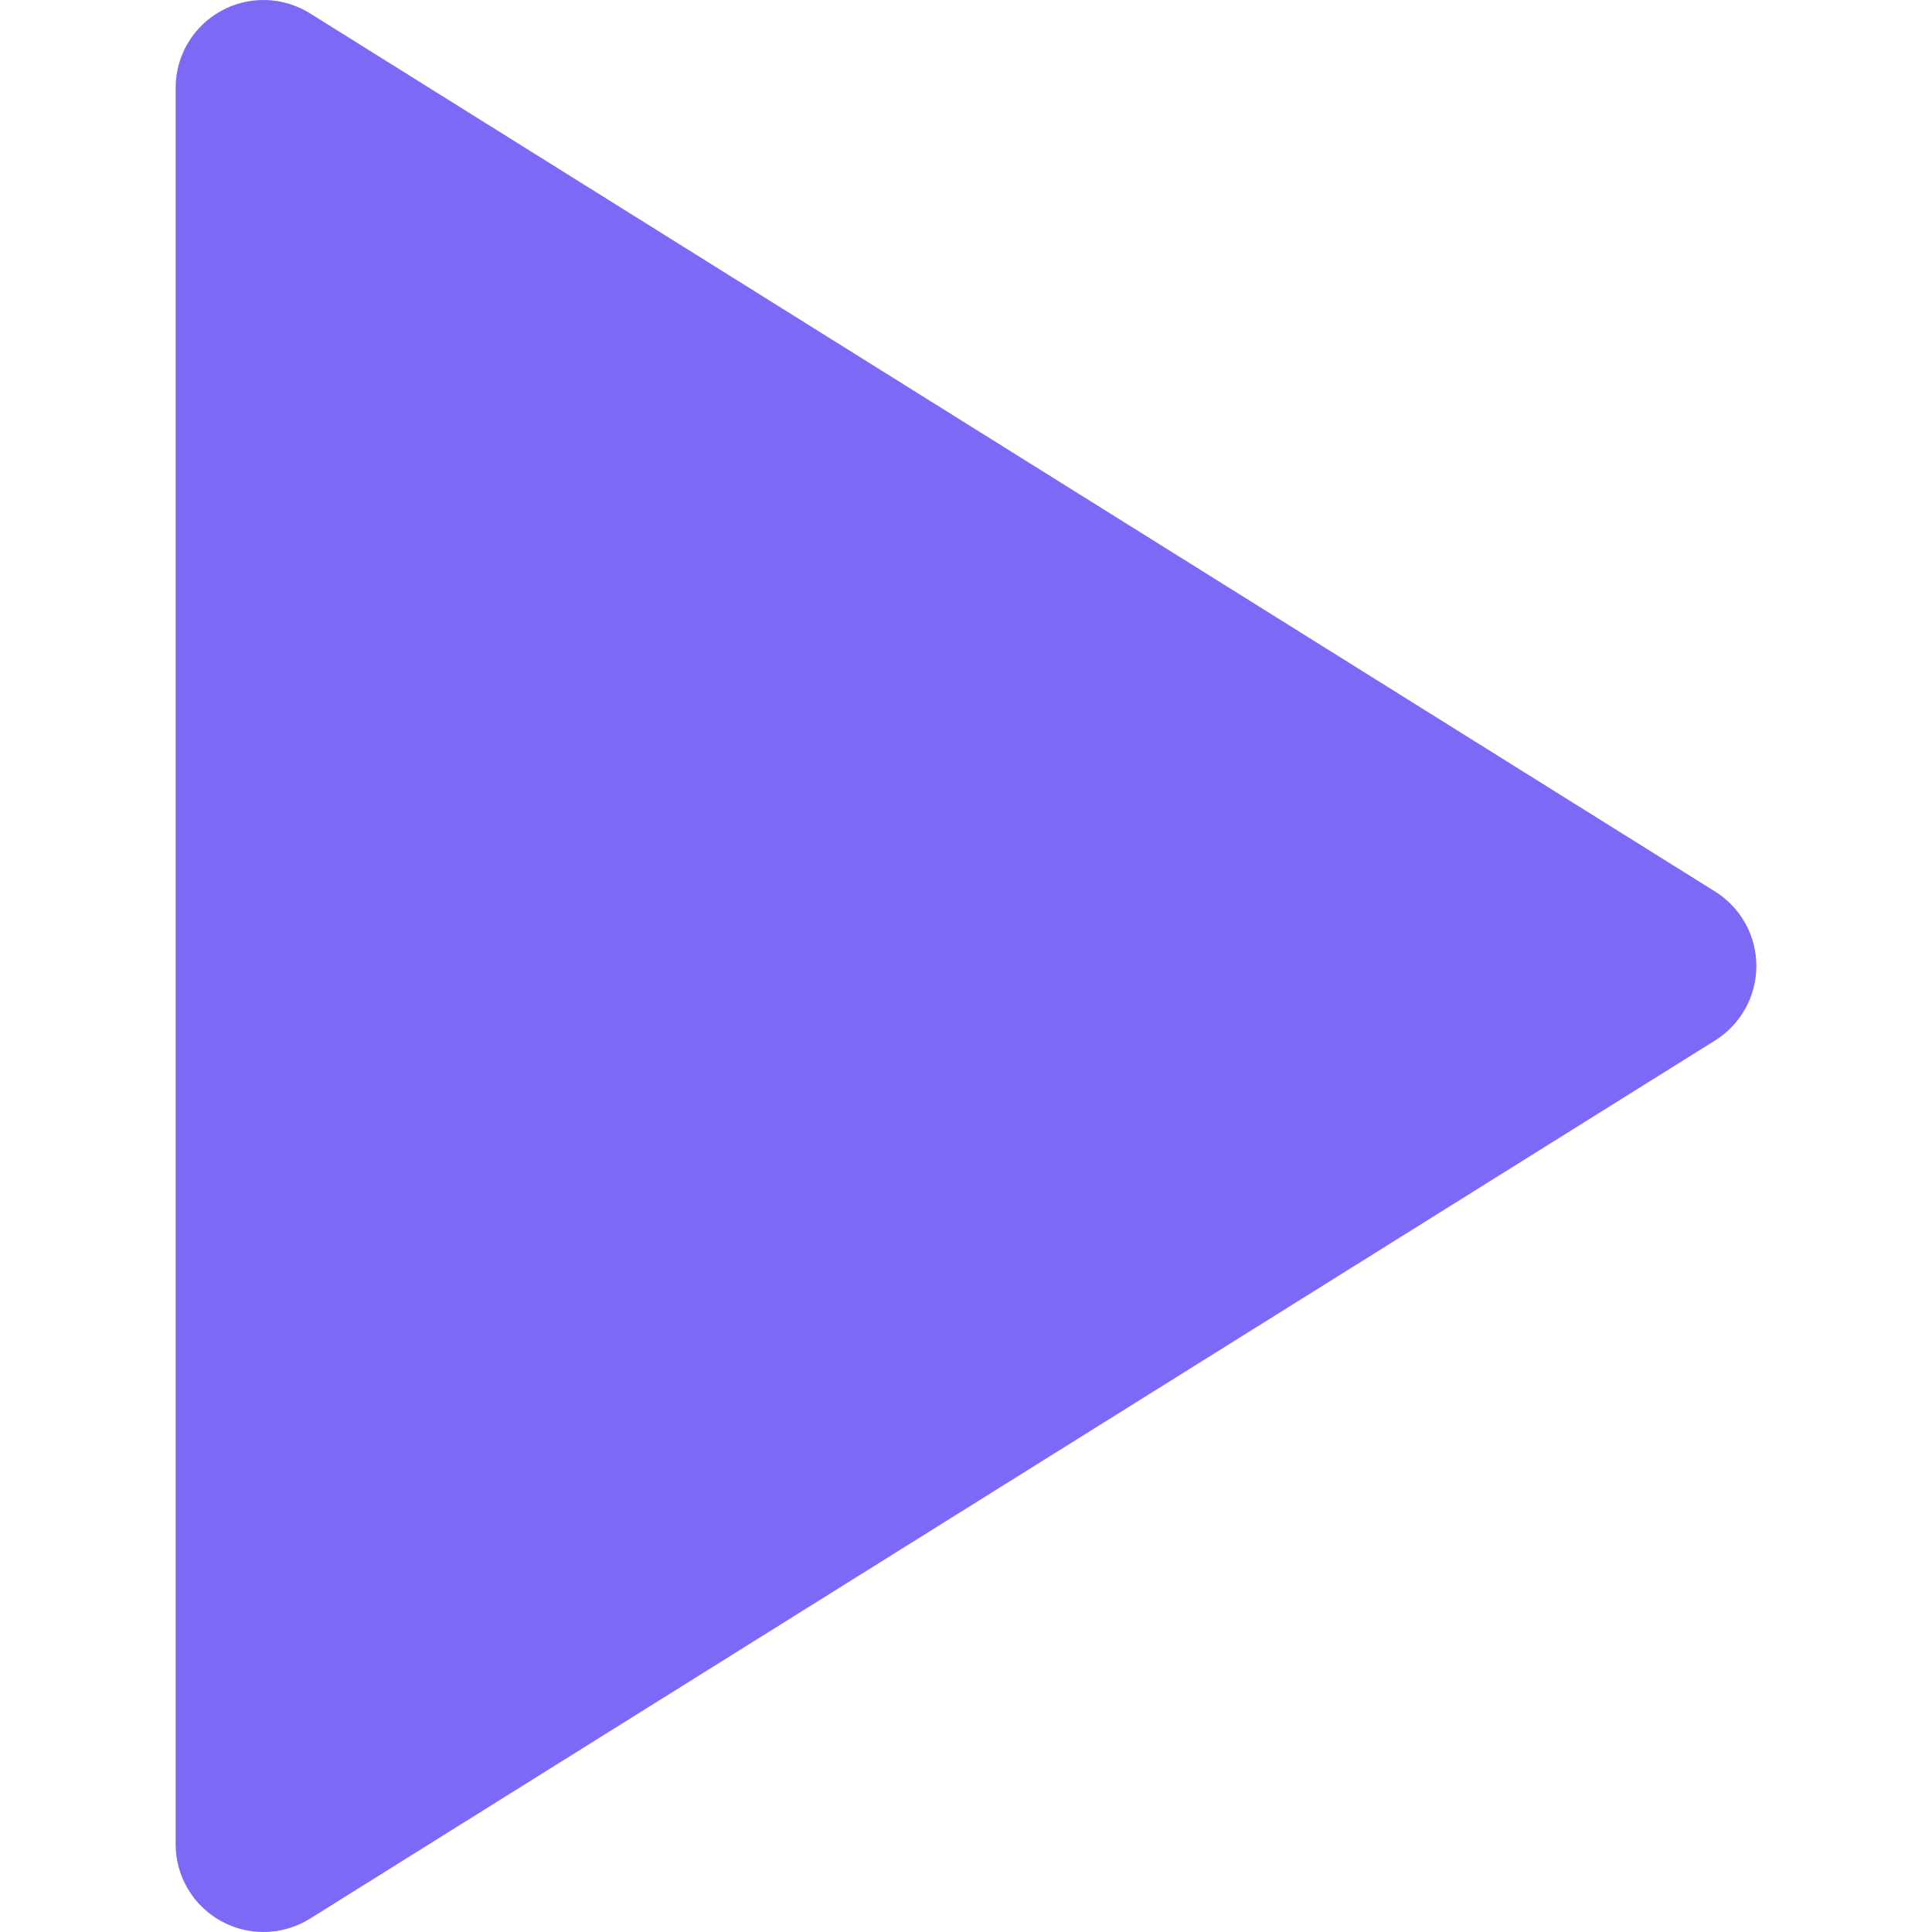
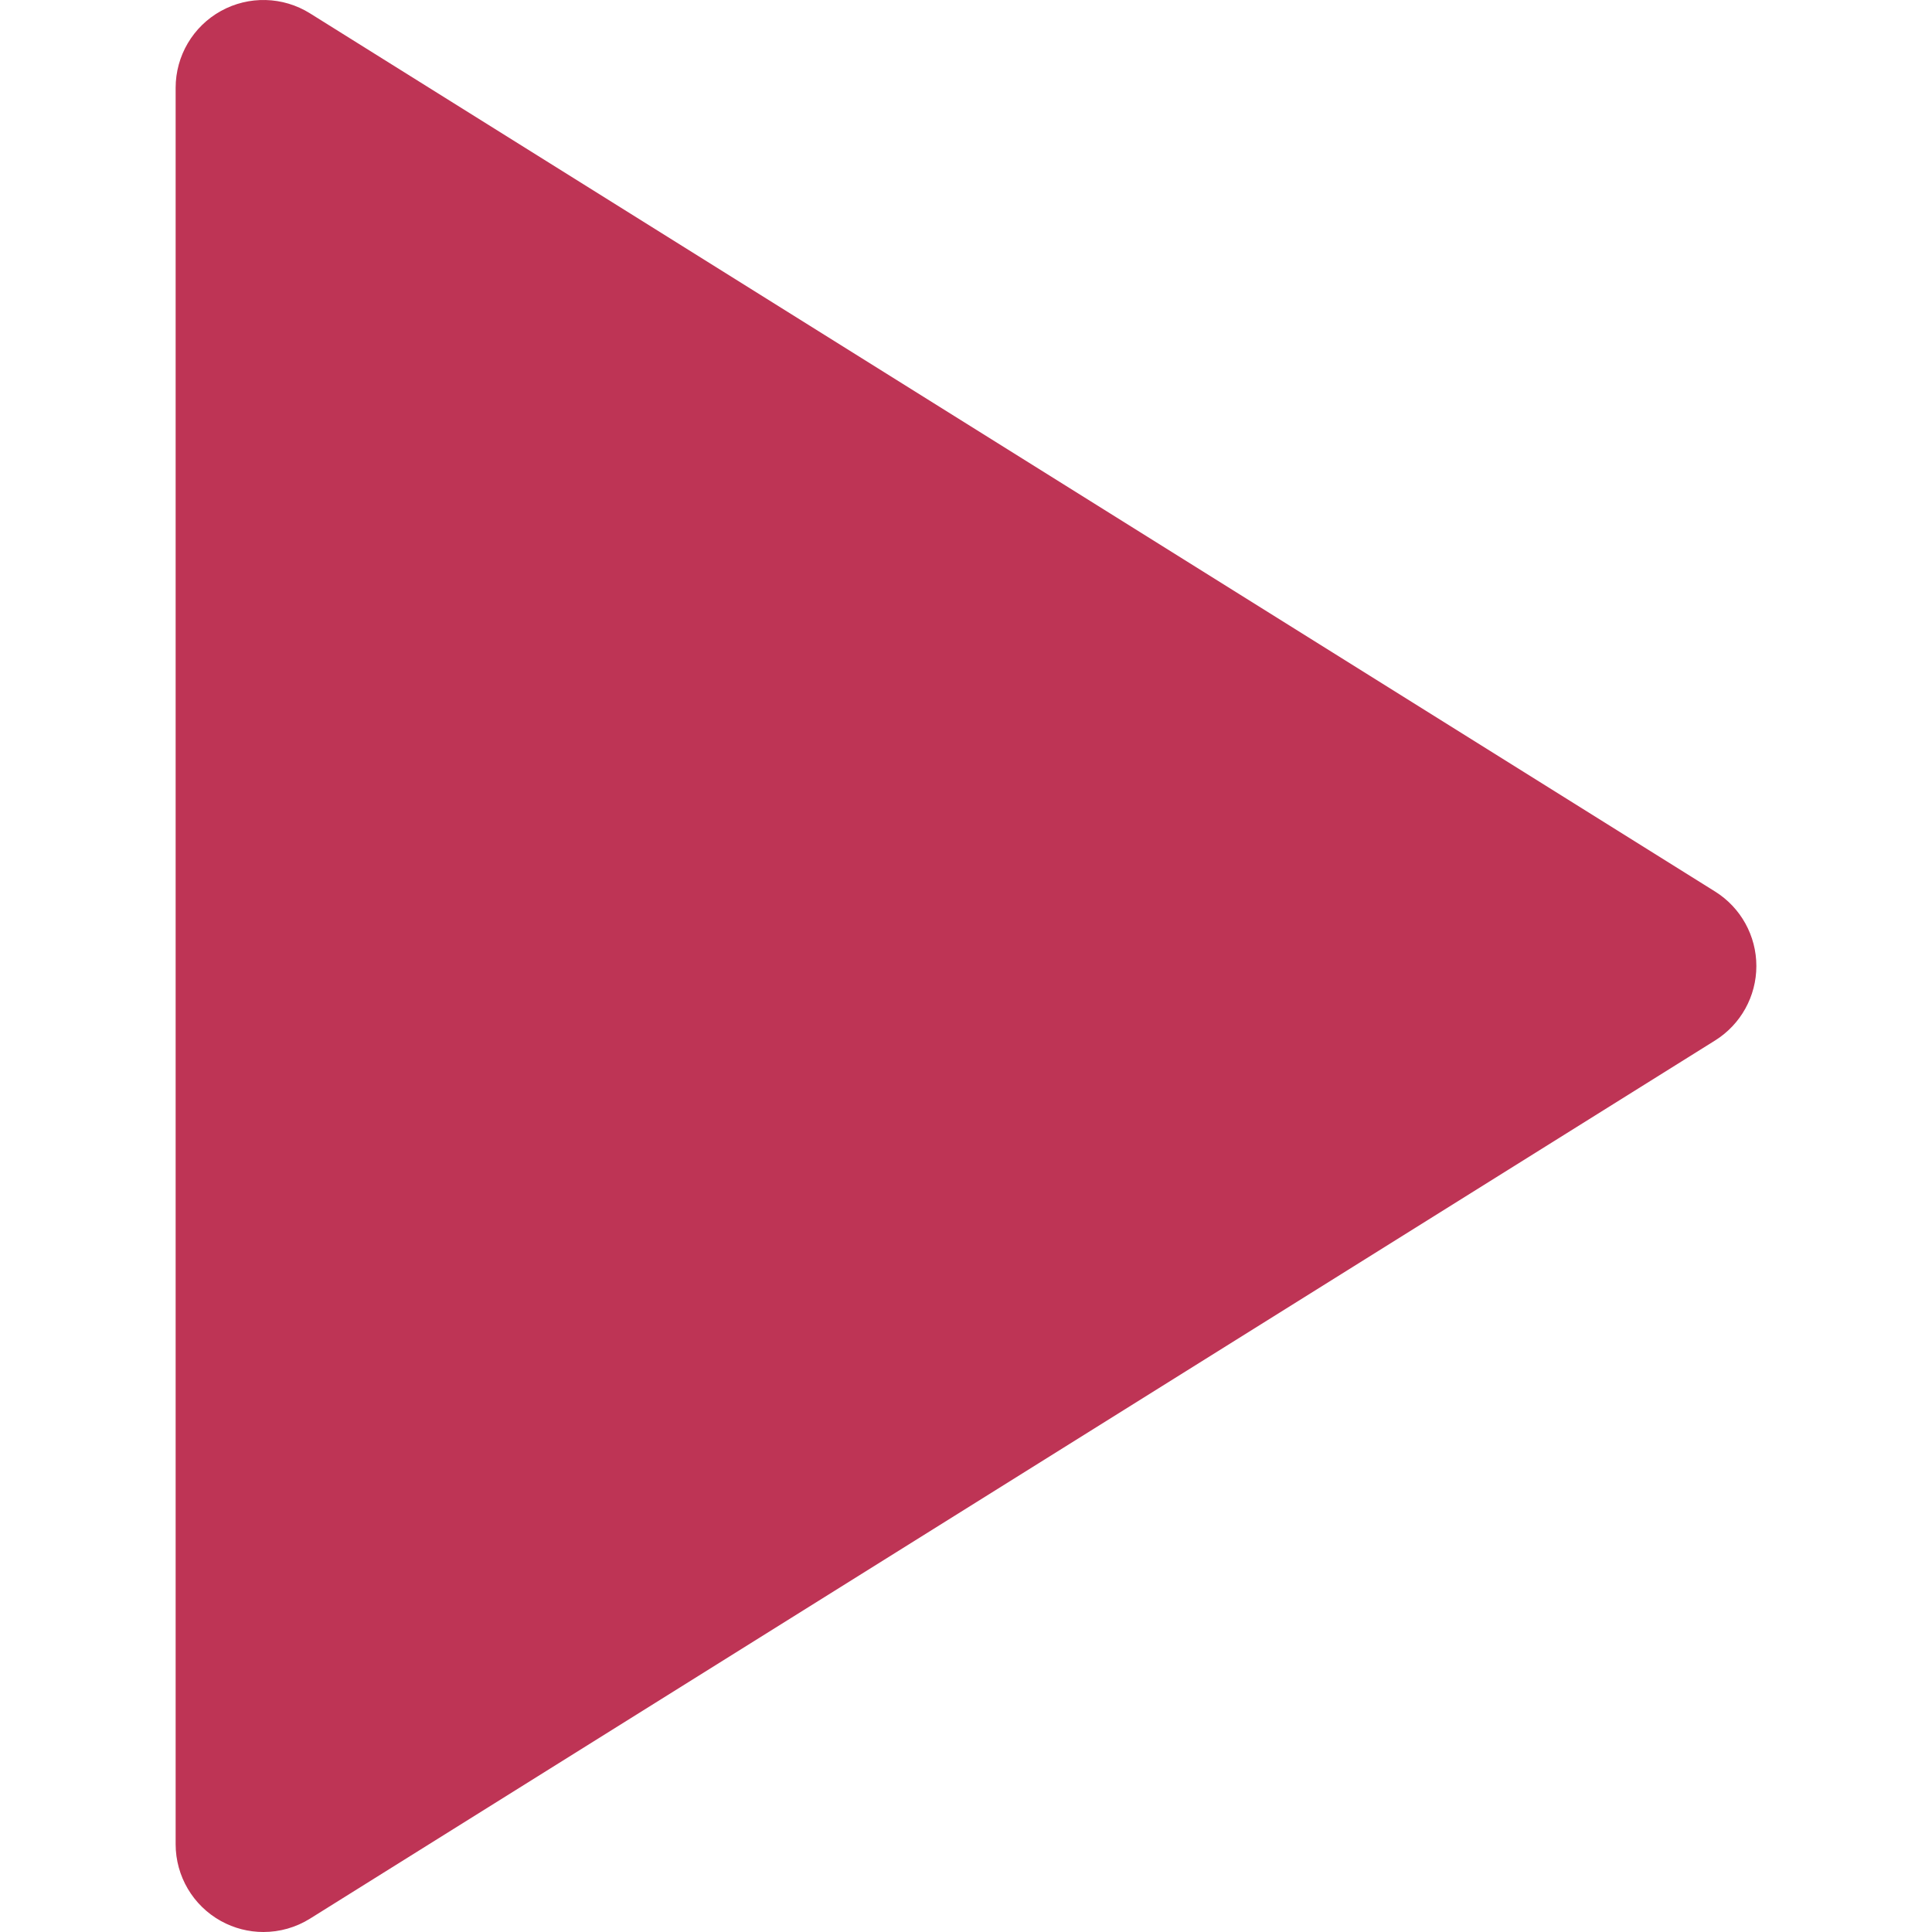
<svg xmlns="http://www.w3.org/2000/svg" version="1.1" id="Layer_1" x="0px" y="0px" viewBox="0 0 330 330" style="enable-background:new 0 0 330 330;" xml:space="preserve">
-   <path fill="#7c6af7" id="XMLID_308_" d="M37.728,328.12c2.266,1.256,4.77,1.88,7.272,1.88c2.763,0,5.522-0.763,7.95-2.28l240-149.999  c4.386-2.741,7.05-7.548,7.05-12.72c0-5.172-2.664-9.979-7.05-12.72L52.95,2.28c-4.625-2.891-10.453-3.043-15.222-0.4  C32.959,4.524,30,9.547,30,15v300C30,320.453,32.959,325.476,37.728,328.12z" />
+   <path fill="#be3455" id="XMLID_308_" d="M37.728,328.12c2.266,1.256,4.77,1.88,7.272,1.88c2.763,0,5.522-0.763,7.95-2.28l240-149.999  c4.386-2.741,7.05-7.548,7.05-12.72c0-5.172-2.664-9.979-7.05-12.72L52.95,2.28c-4.625-2.891-10.453-3.043-15.222-0.4  C32.959,4.524,30,9.547,30,15v300C30,320.453,32.959,325.476,37.728,328.12z" />
</svg>
